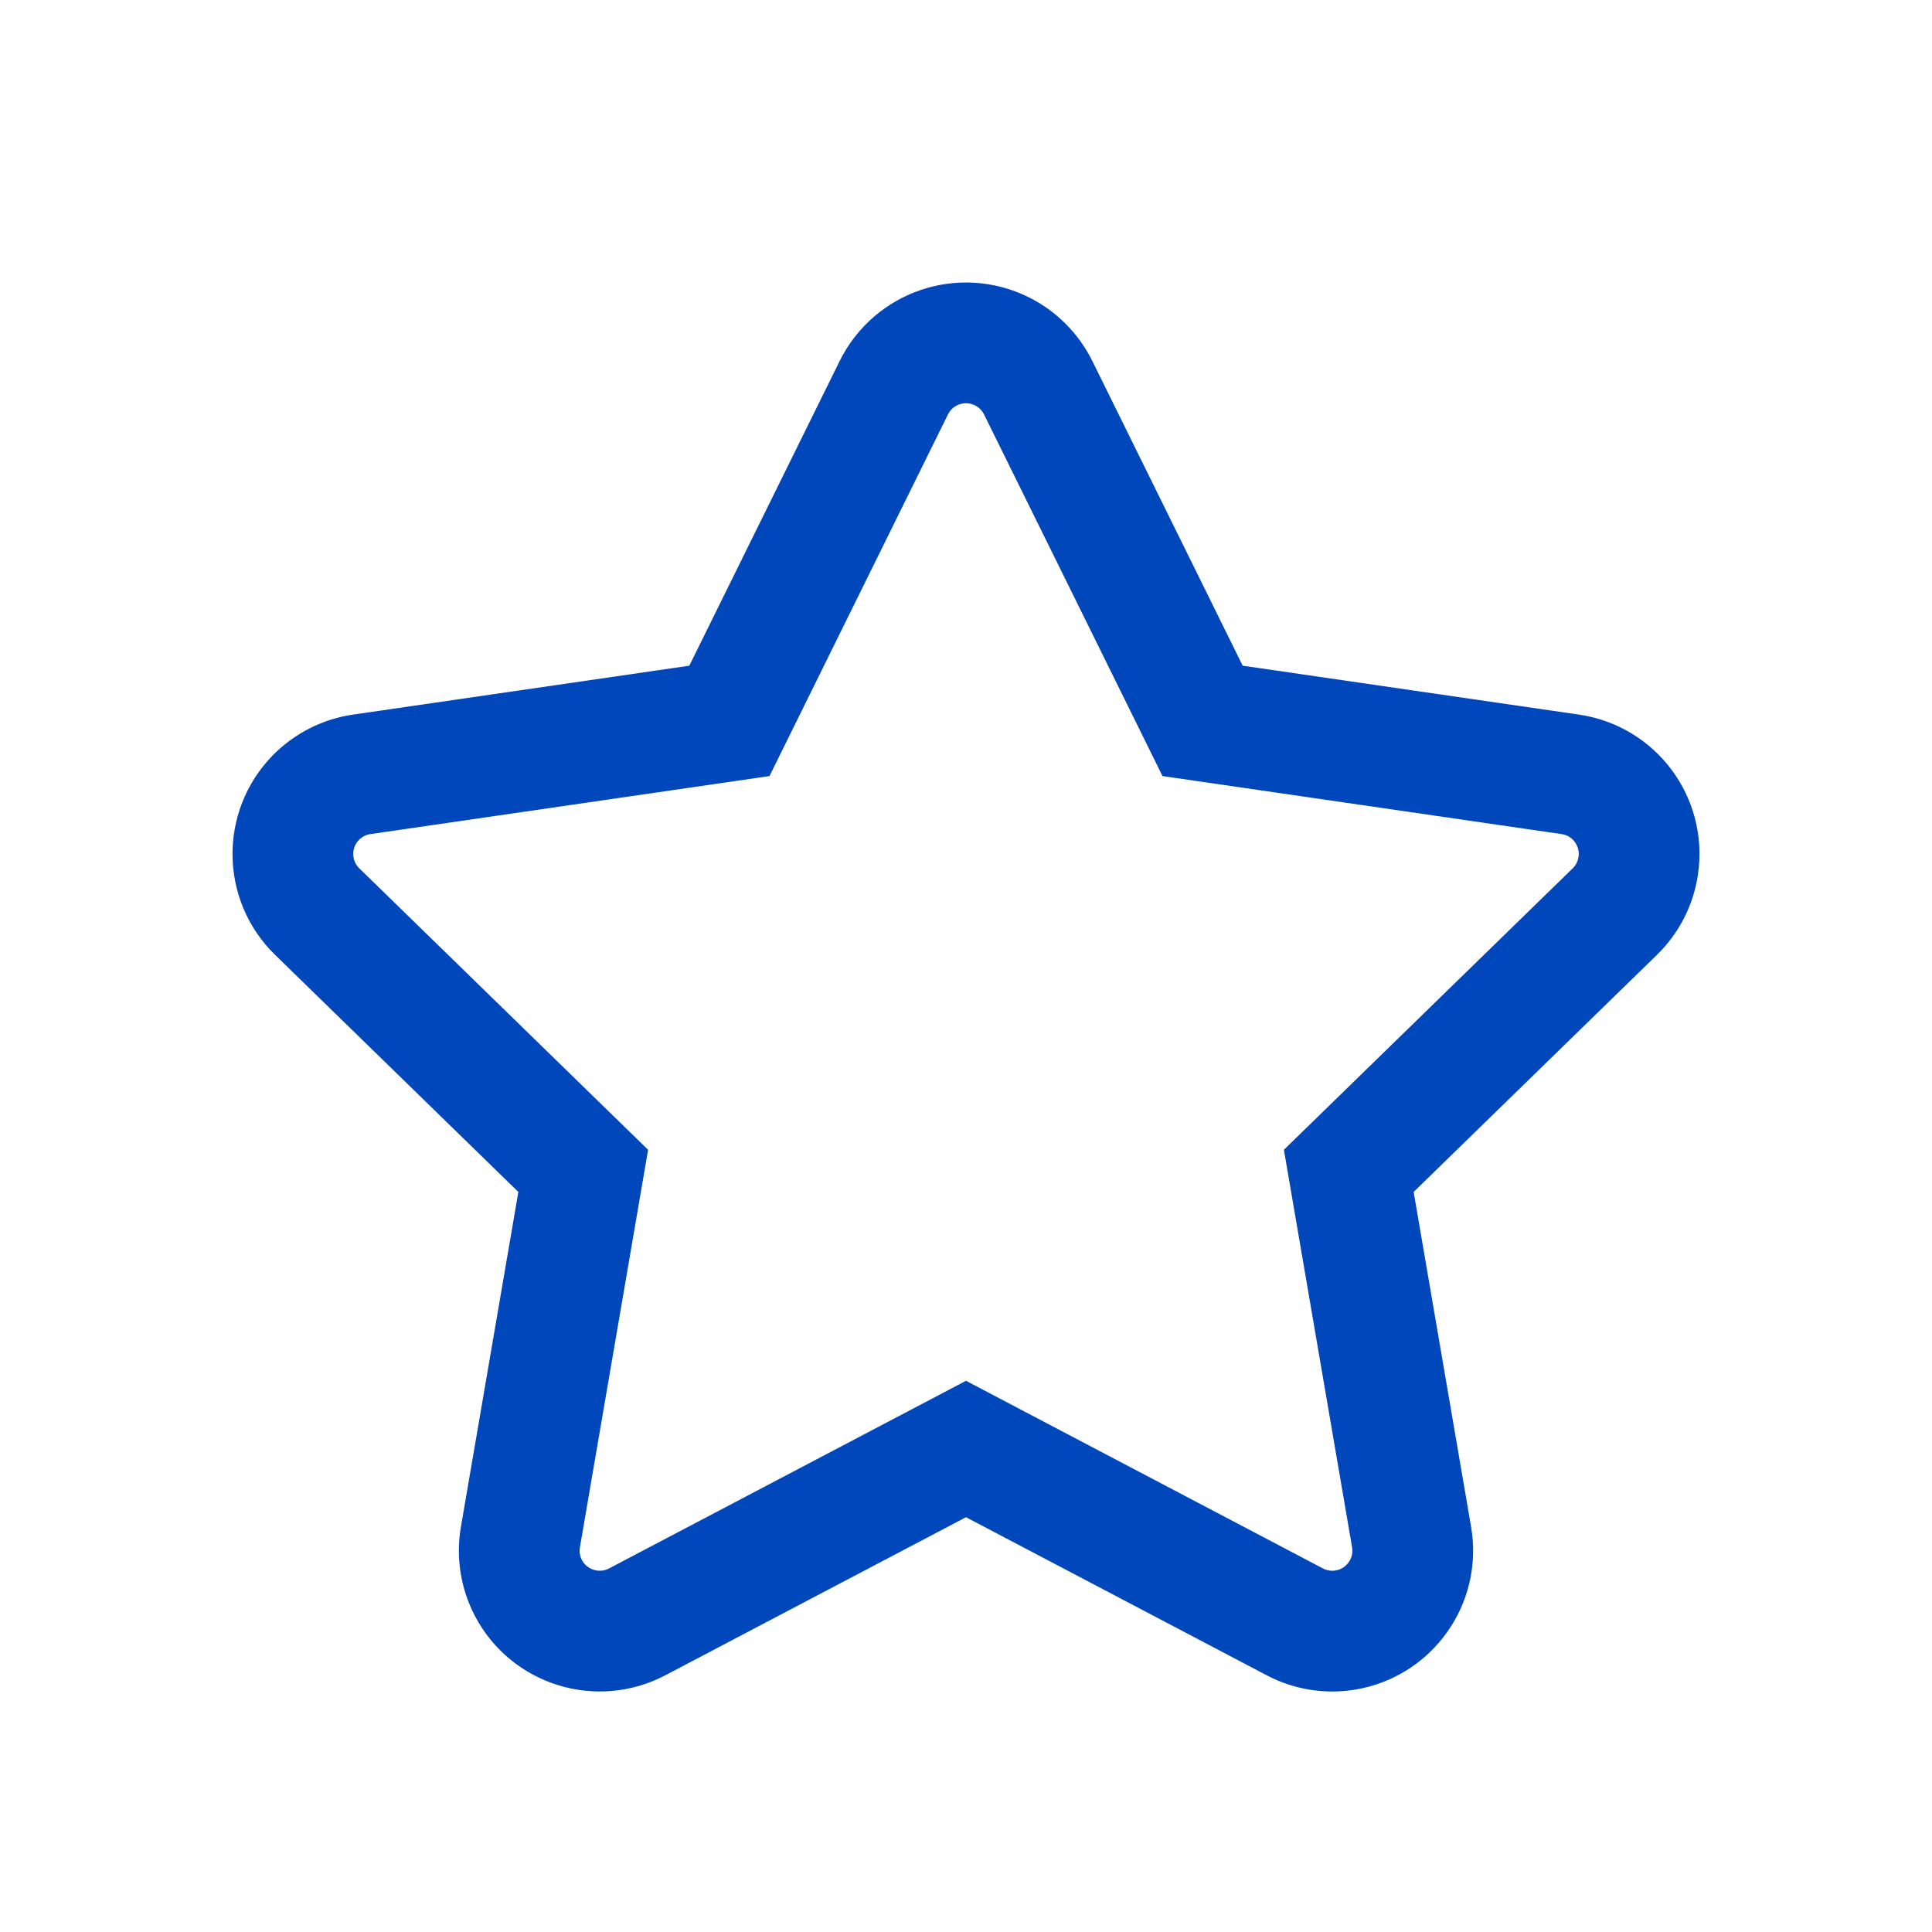
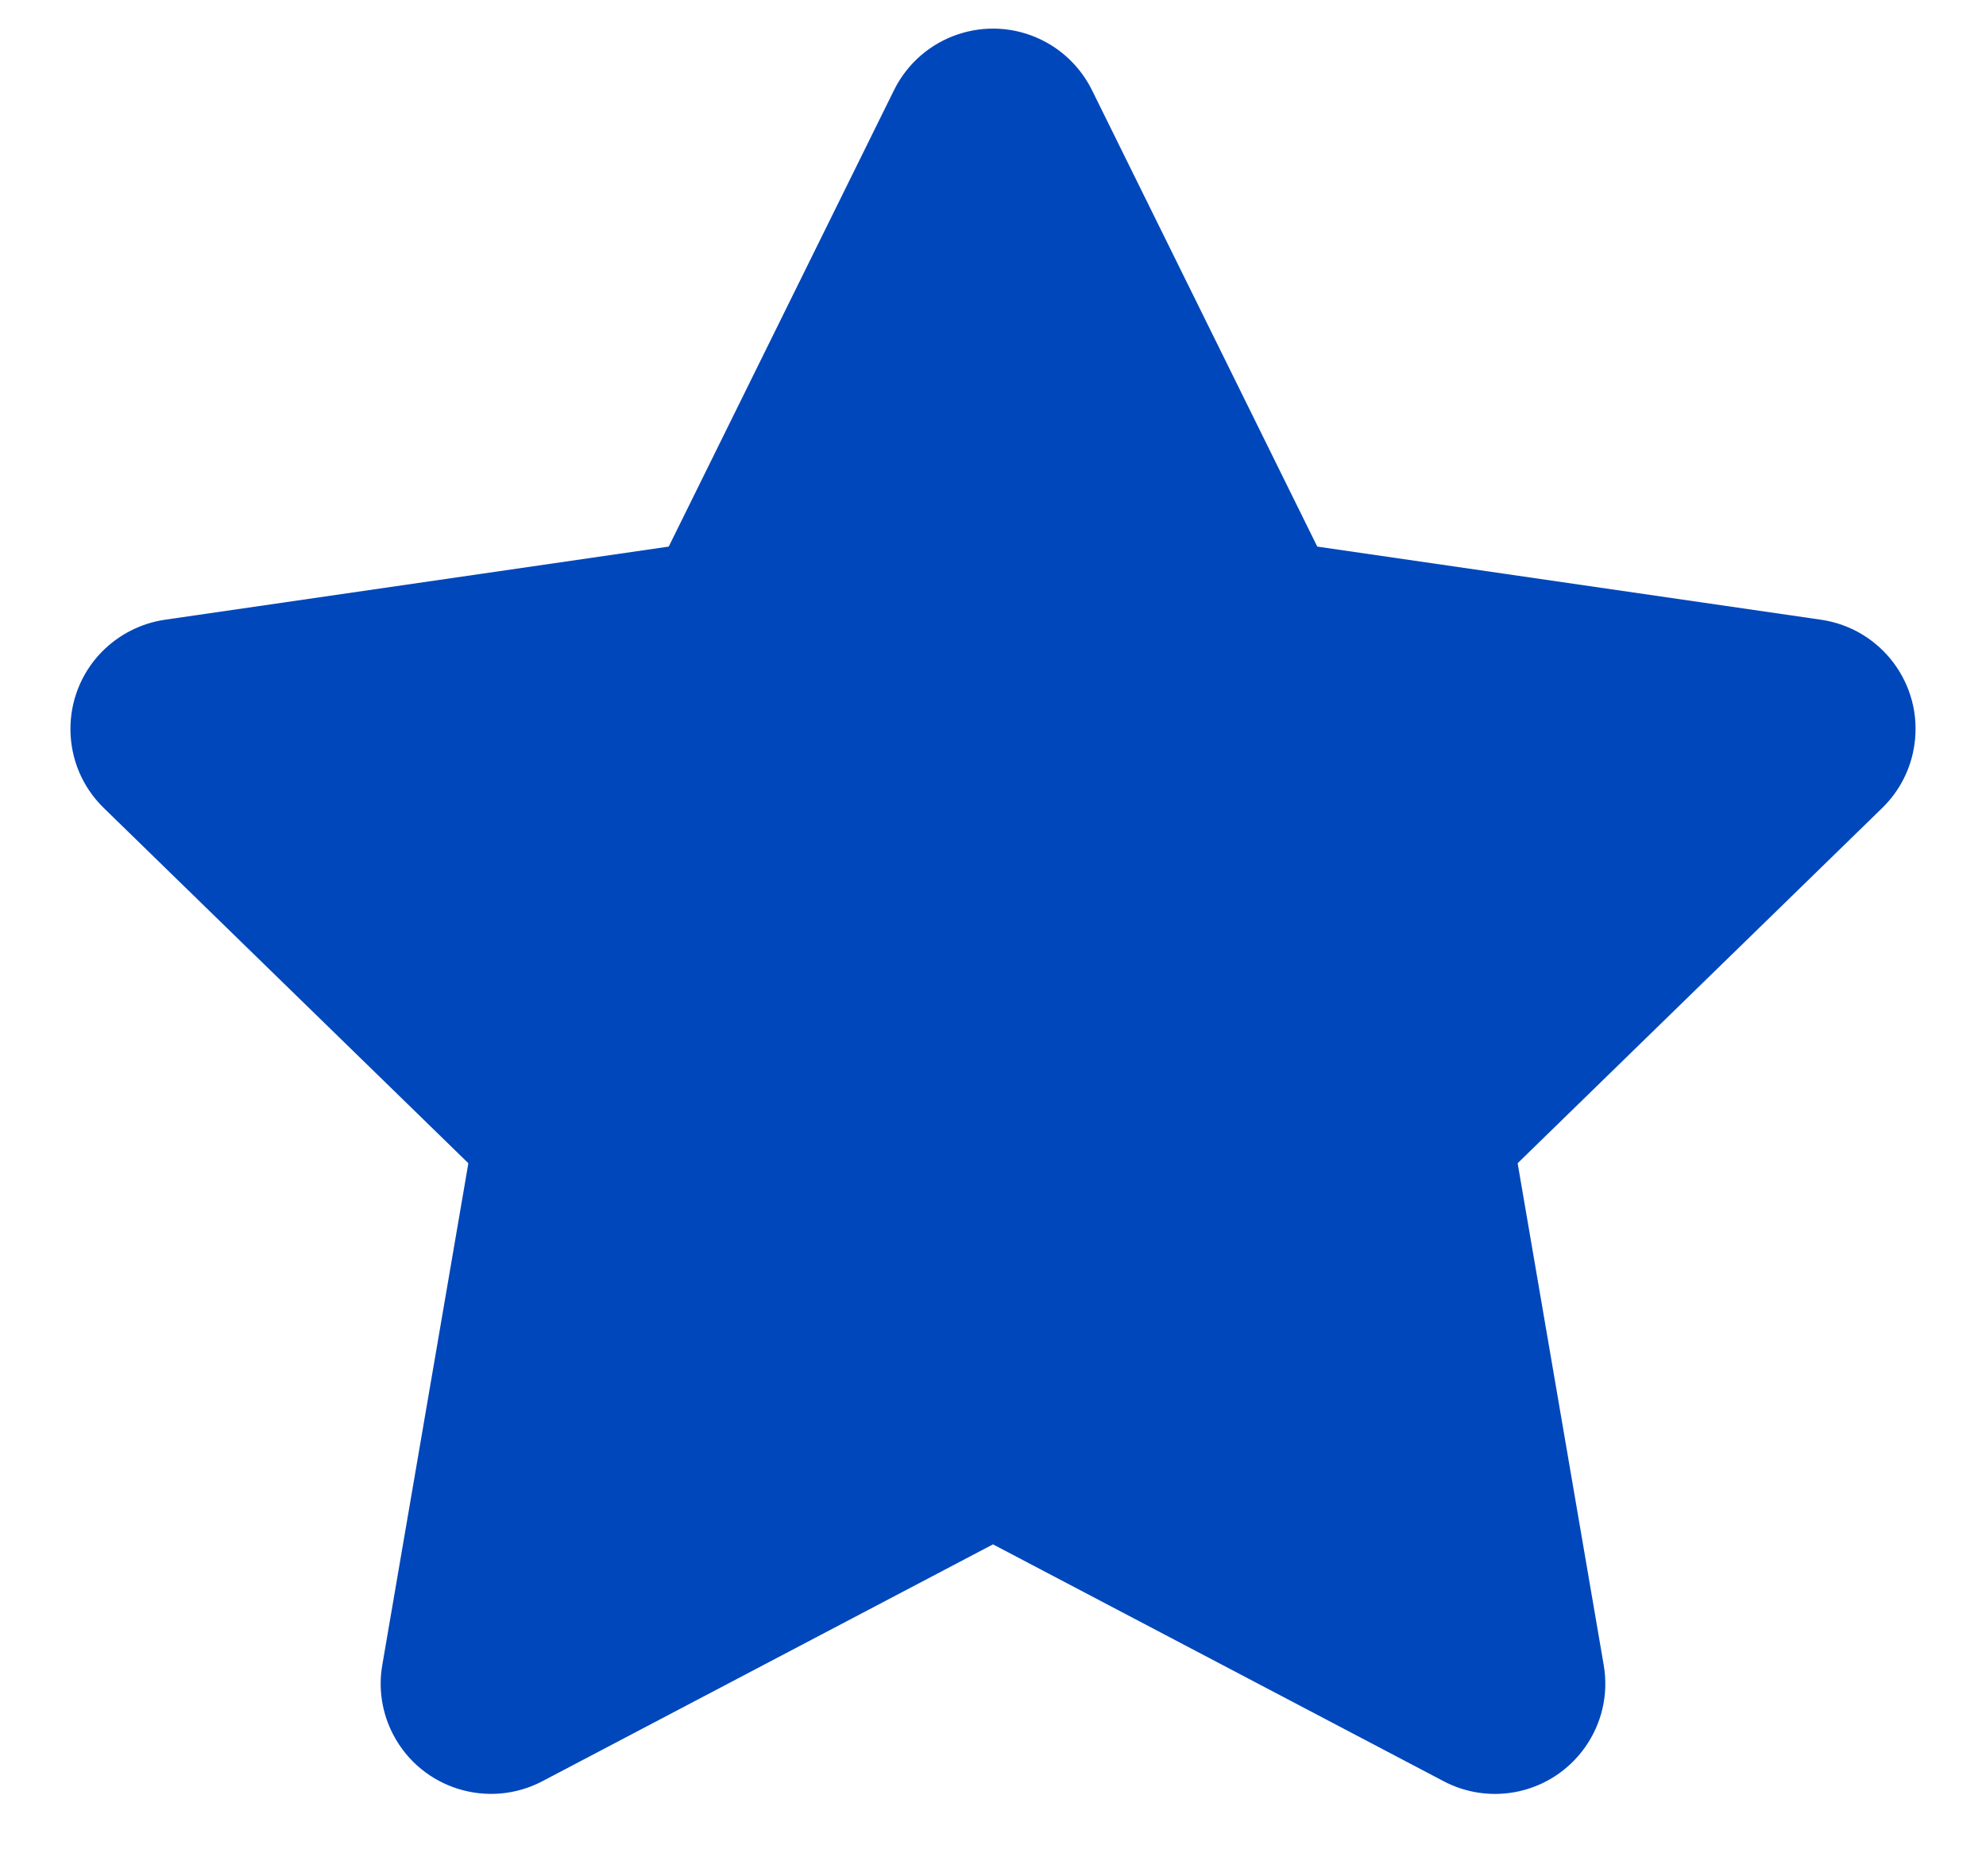
- <svg xmlns="http://www.w3.org/2000/svg" width="24" height="24" viewBox="0 0 24 24" fill="none">
-   <path fill-rule="evenodd" clip-rule="evenodd" d="M12 18L7.916 20.147C7.427 20.404 6.822 20.216 6.565 19.728C6.463 19.533 6.427 19.31 6.465 19.093L7.245 14.545L3.94 11.324C3.545 10.939 3.537 10.306 3.922 9.91C4.076 9.753 4.277 9.65 4.495 9.619L9.061 8.955L11.103 4.817C11.348 4.322 11.947 4.118 12.443 4.363C12.64 4.46 12.799 4.62 12.897 4.817L14.939 8.955L19.505 9.619C20.052 9.698 20.431 10.205 20.351 10.752C20.32 10.97 20.217 11.171 20.06 11.324L16.755 14.545L17.535 19.093C17.629 19.637 17.263 20.154 16.719 20.248C16.502 20.285 16.279 20.25 16.084 20.147L12 18Z" stroke="#0047BB" stroke-width="1.5" />
+ <svg xmlns="http://www.w3.org/2000/svg" width="18" height="17" viewBox="0 0 18 17" fill="none">
+   <path fill-rule="evenodd" clip-rule="evenodd" d="M9 14L4.916 16.147C4.427 16.404 3.822 16.216 3.565 15.727C3.463 15.533 3.427 15.31 3.465 15.093L4.245 10.545L0.94 7.324C0.545 6.939 0.537 6.305 0.922 5.91C1.076 5.753 1.277 5.65 1.495 5.618L6.061 4.955L8.103 0.817C8.348 0.322 8.947 0.118 9.443 0.363C9.64 0.46 9.799 0.62 9.897 0.817L11.939 4.955L16.505 5.618C17.052 5.698 17.431 6.205 17.351 6.752C17.32 6.969 17.217 7.171 17.06 7.324L13.755 10.545L14.535 15.093C14.629 15.637 14.263 16.154 13.719 16.248C13.502 16.285 13.279 16.25 13.084 16.147L9 14Z" fill="#0047BB" />
</svg>
